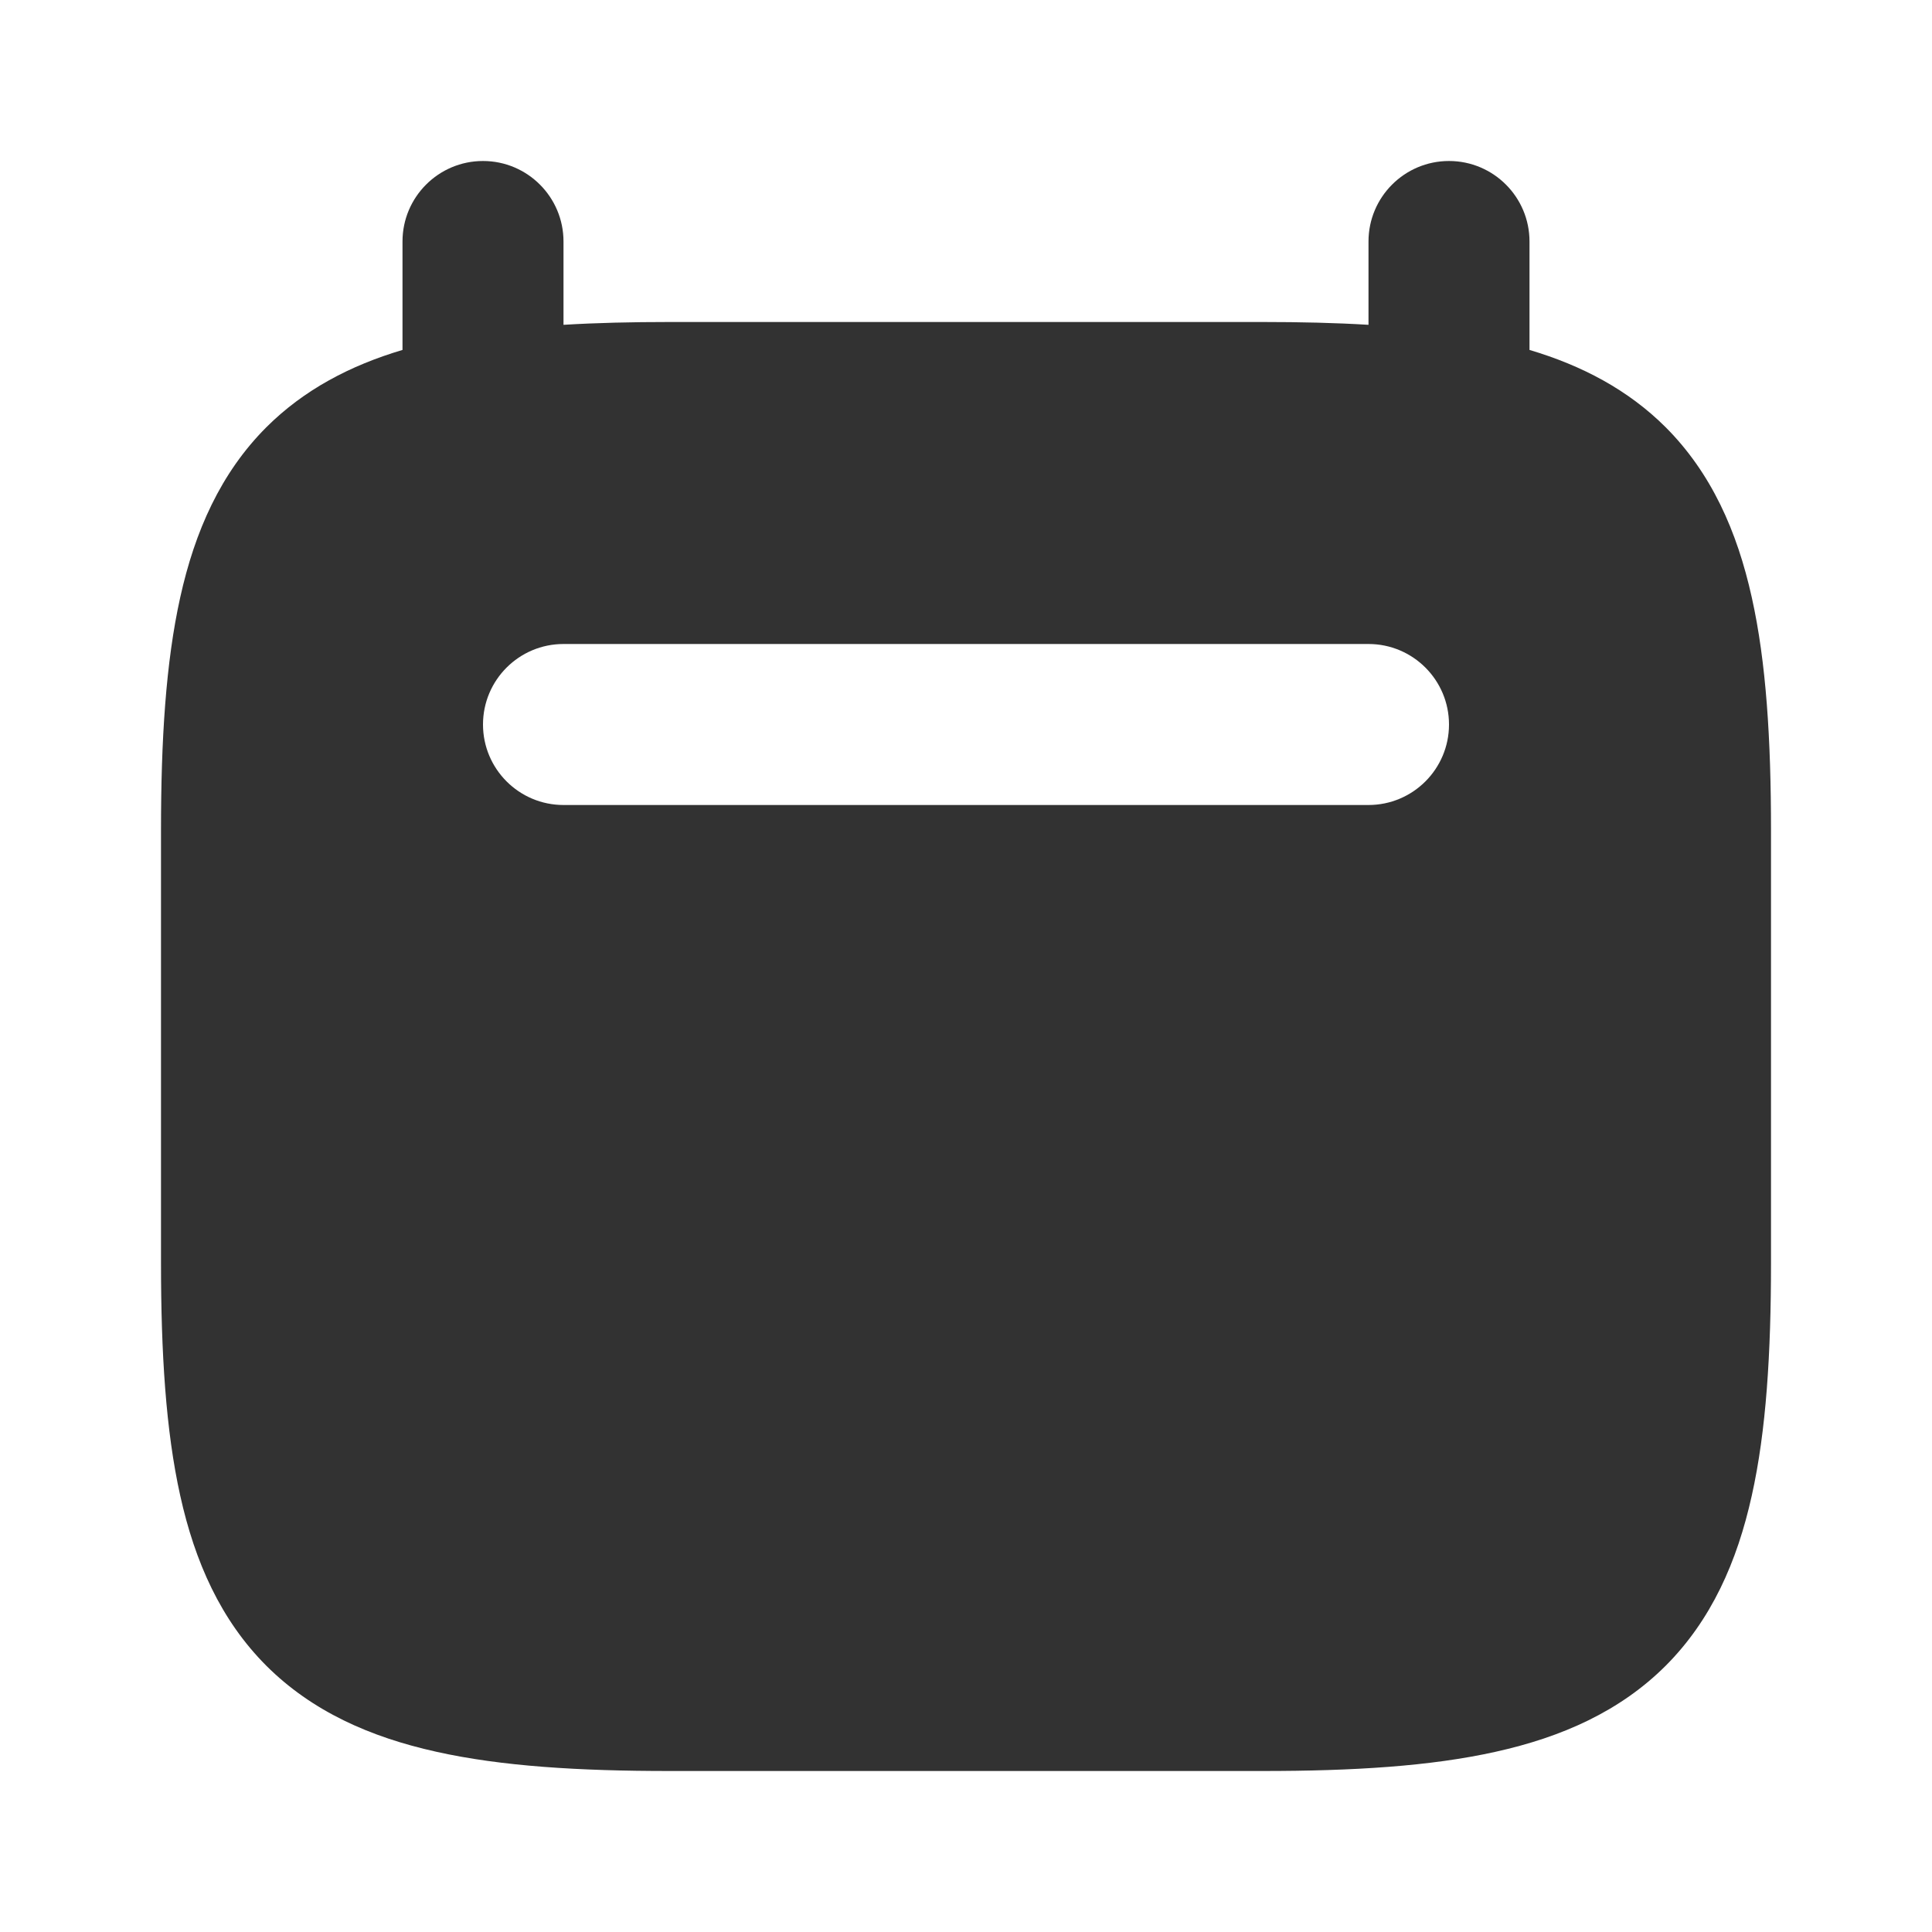
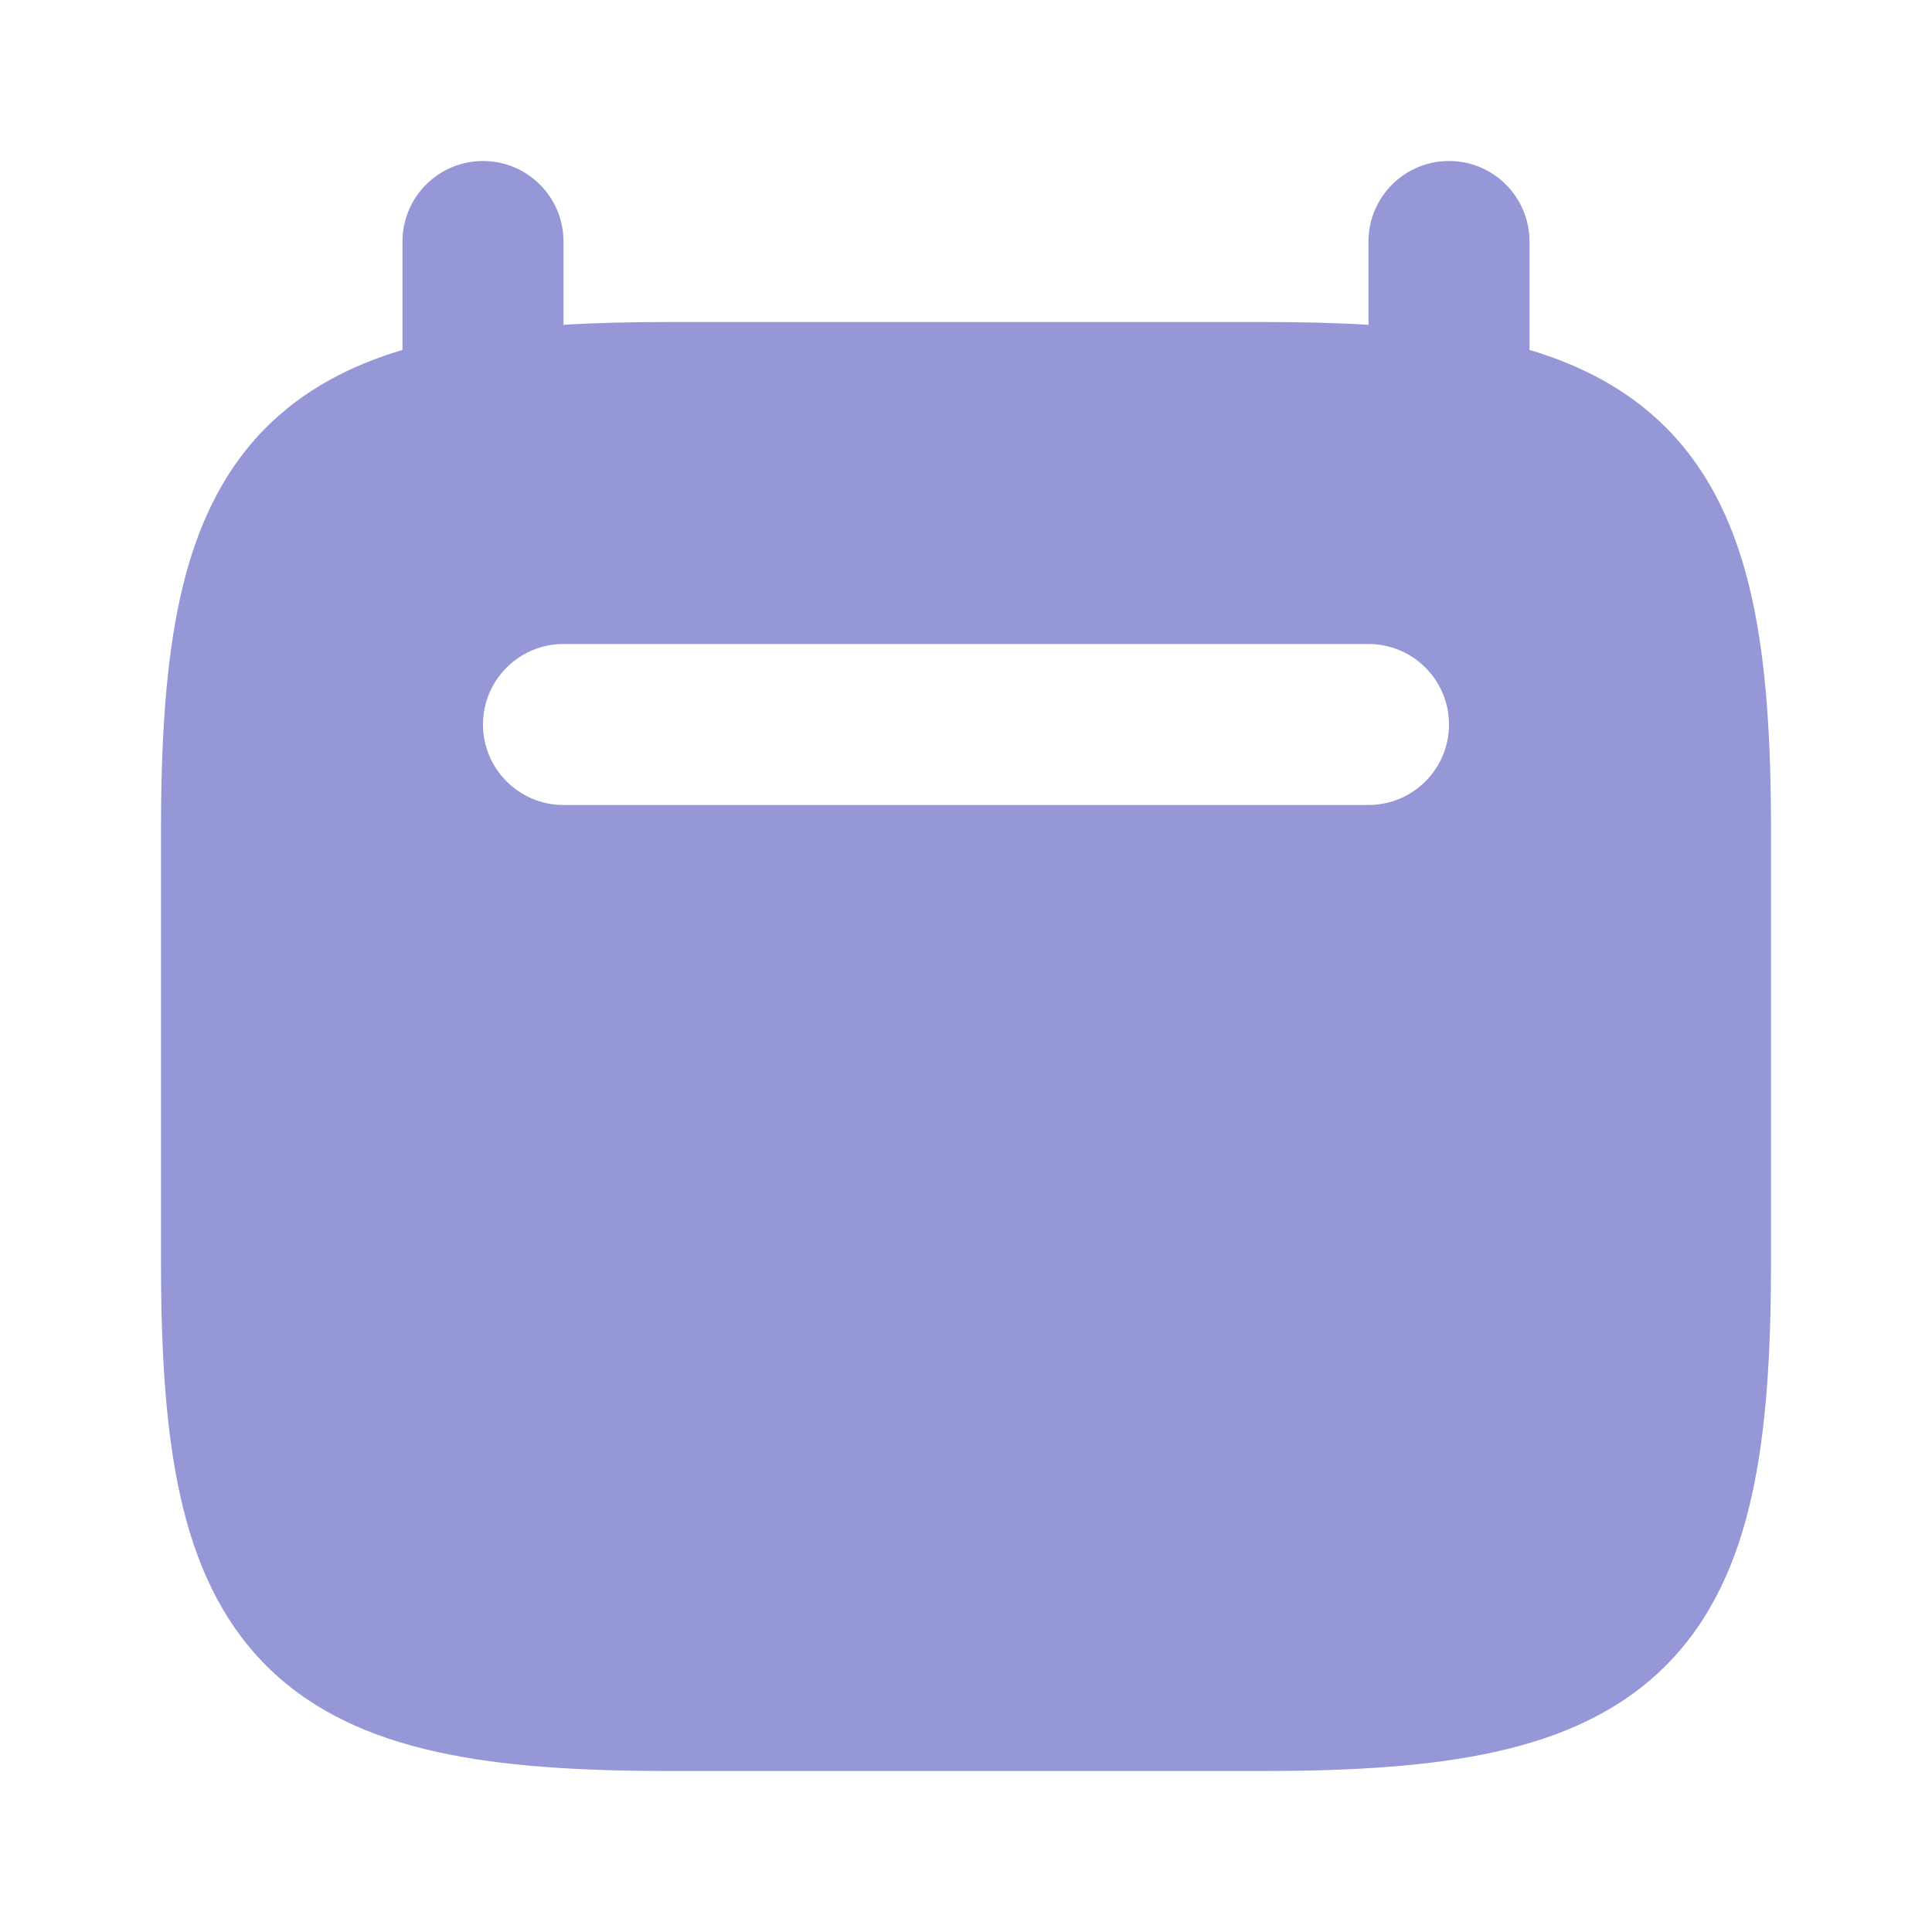
<svg xmlns="http://www.w3.org/2000/svg" width="800px" height="800px" viewBox="0 0 24 24" fill="none">
  <rect width="24" height="24" fill="white" />
-   <path fill-rule="evenodd" clip-rule="evenodd" d="M5 3V4.347C4.351 4.54 3.776 4.841 3.308 5.308C2.742 5.875 2.421 6.598 2.239 7.42C2.059 8.23 2 9.196 2 10.312V15.688C2 16.804 2.059 17.77 2.239 18.58C2.421 19.402 2.742 20.125 3.308 20.692C3.875 21.258 4.598 21.579 5.42 21.761C6.23 21.942 7.196 22 8.312 22H15.688C16.804 22 17.77 21.942 18.58 21.761C19.402 21.579 20.125 21.258 20.692 20.692C21.258 20.125 21.579 19.402 21.761 18.58C21.942 17.77 22 16.804 22 15.688V10.312C22 9.196 21.942 8.23 21.761 7.42C21.579 6.598 21.258 5.875 20.692 5.308C20.224 4.841 19.649 4.54 19 4.347V3C19 2.448 18.552 2 18 2C17.448 2 17 2.448 17 3V4.035C16.589 4.01 16.151 4 15.688 4H8.312C7.849 4 7.411 4.01 7 4.035V3C7 2.448 6.552 2 6 2C5.448 2 5 2.448 5 3ZM6 9C6 8.448 6.448 8 7 8H17C17.552 8 18 8.448 18 9C18 9.552 17.552 10 17 10H7C6.448 10 6 9.552 6 9Z" fill="#323232" />
+   <path fill-rule="evenodd" clip-rule="evenodd" d="M5 3V4.347C4.351 4.54 3.776 4.841 3.308 5.308C2.742 5.875 2.421 6.598 2.239 7.42C2.059 8.23 2 9.196 2 10.312V15.688C2 16.804 2.059 17.77 2.239 18.58C2.421 19.402 2.742 20.125 3.308 20.692C3.875 21.258 4.598 21.579 5.42 21.761C6.23 21.942 7.196 22 8.312 22H15.688C16.804 22 17.77 21.942 18.58 21.761C19.402 21.579 20.125 21.258 20.692 20.692C21.258 20.125 21.579 19.402 21.761 18.58C21.942 17.77 22 16.804 22 15.688V10.312C22 9.196 21.942 8.23 21.761 7.42C21.579 6.598 21.258 5.875 20.692 5.308C20.224 4.841 19.649 4.54 19 4.347V3C19 2.448 18.552 2 18 2C17.448 2 17 2.448 17 3V4.035C16.589 4.01 16.151 4 15.688 4H8.312C7.849 4 7.411 4.01 7 4.035V3C7 2.448 6.552 2 6 2C5.448 2 5 2.448 5 3ZM6 9C6 8.448 6.448 8 7 8H17C17.552 8 18 8.448 18 9C18 9.552 17.552 10 17 10H7C6.448 10 6 9.552 6 9Z" fill="#9597D6" />
</svg>
